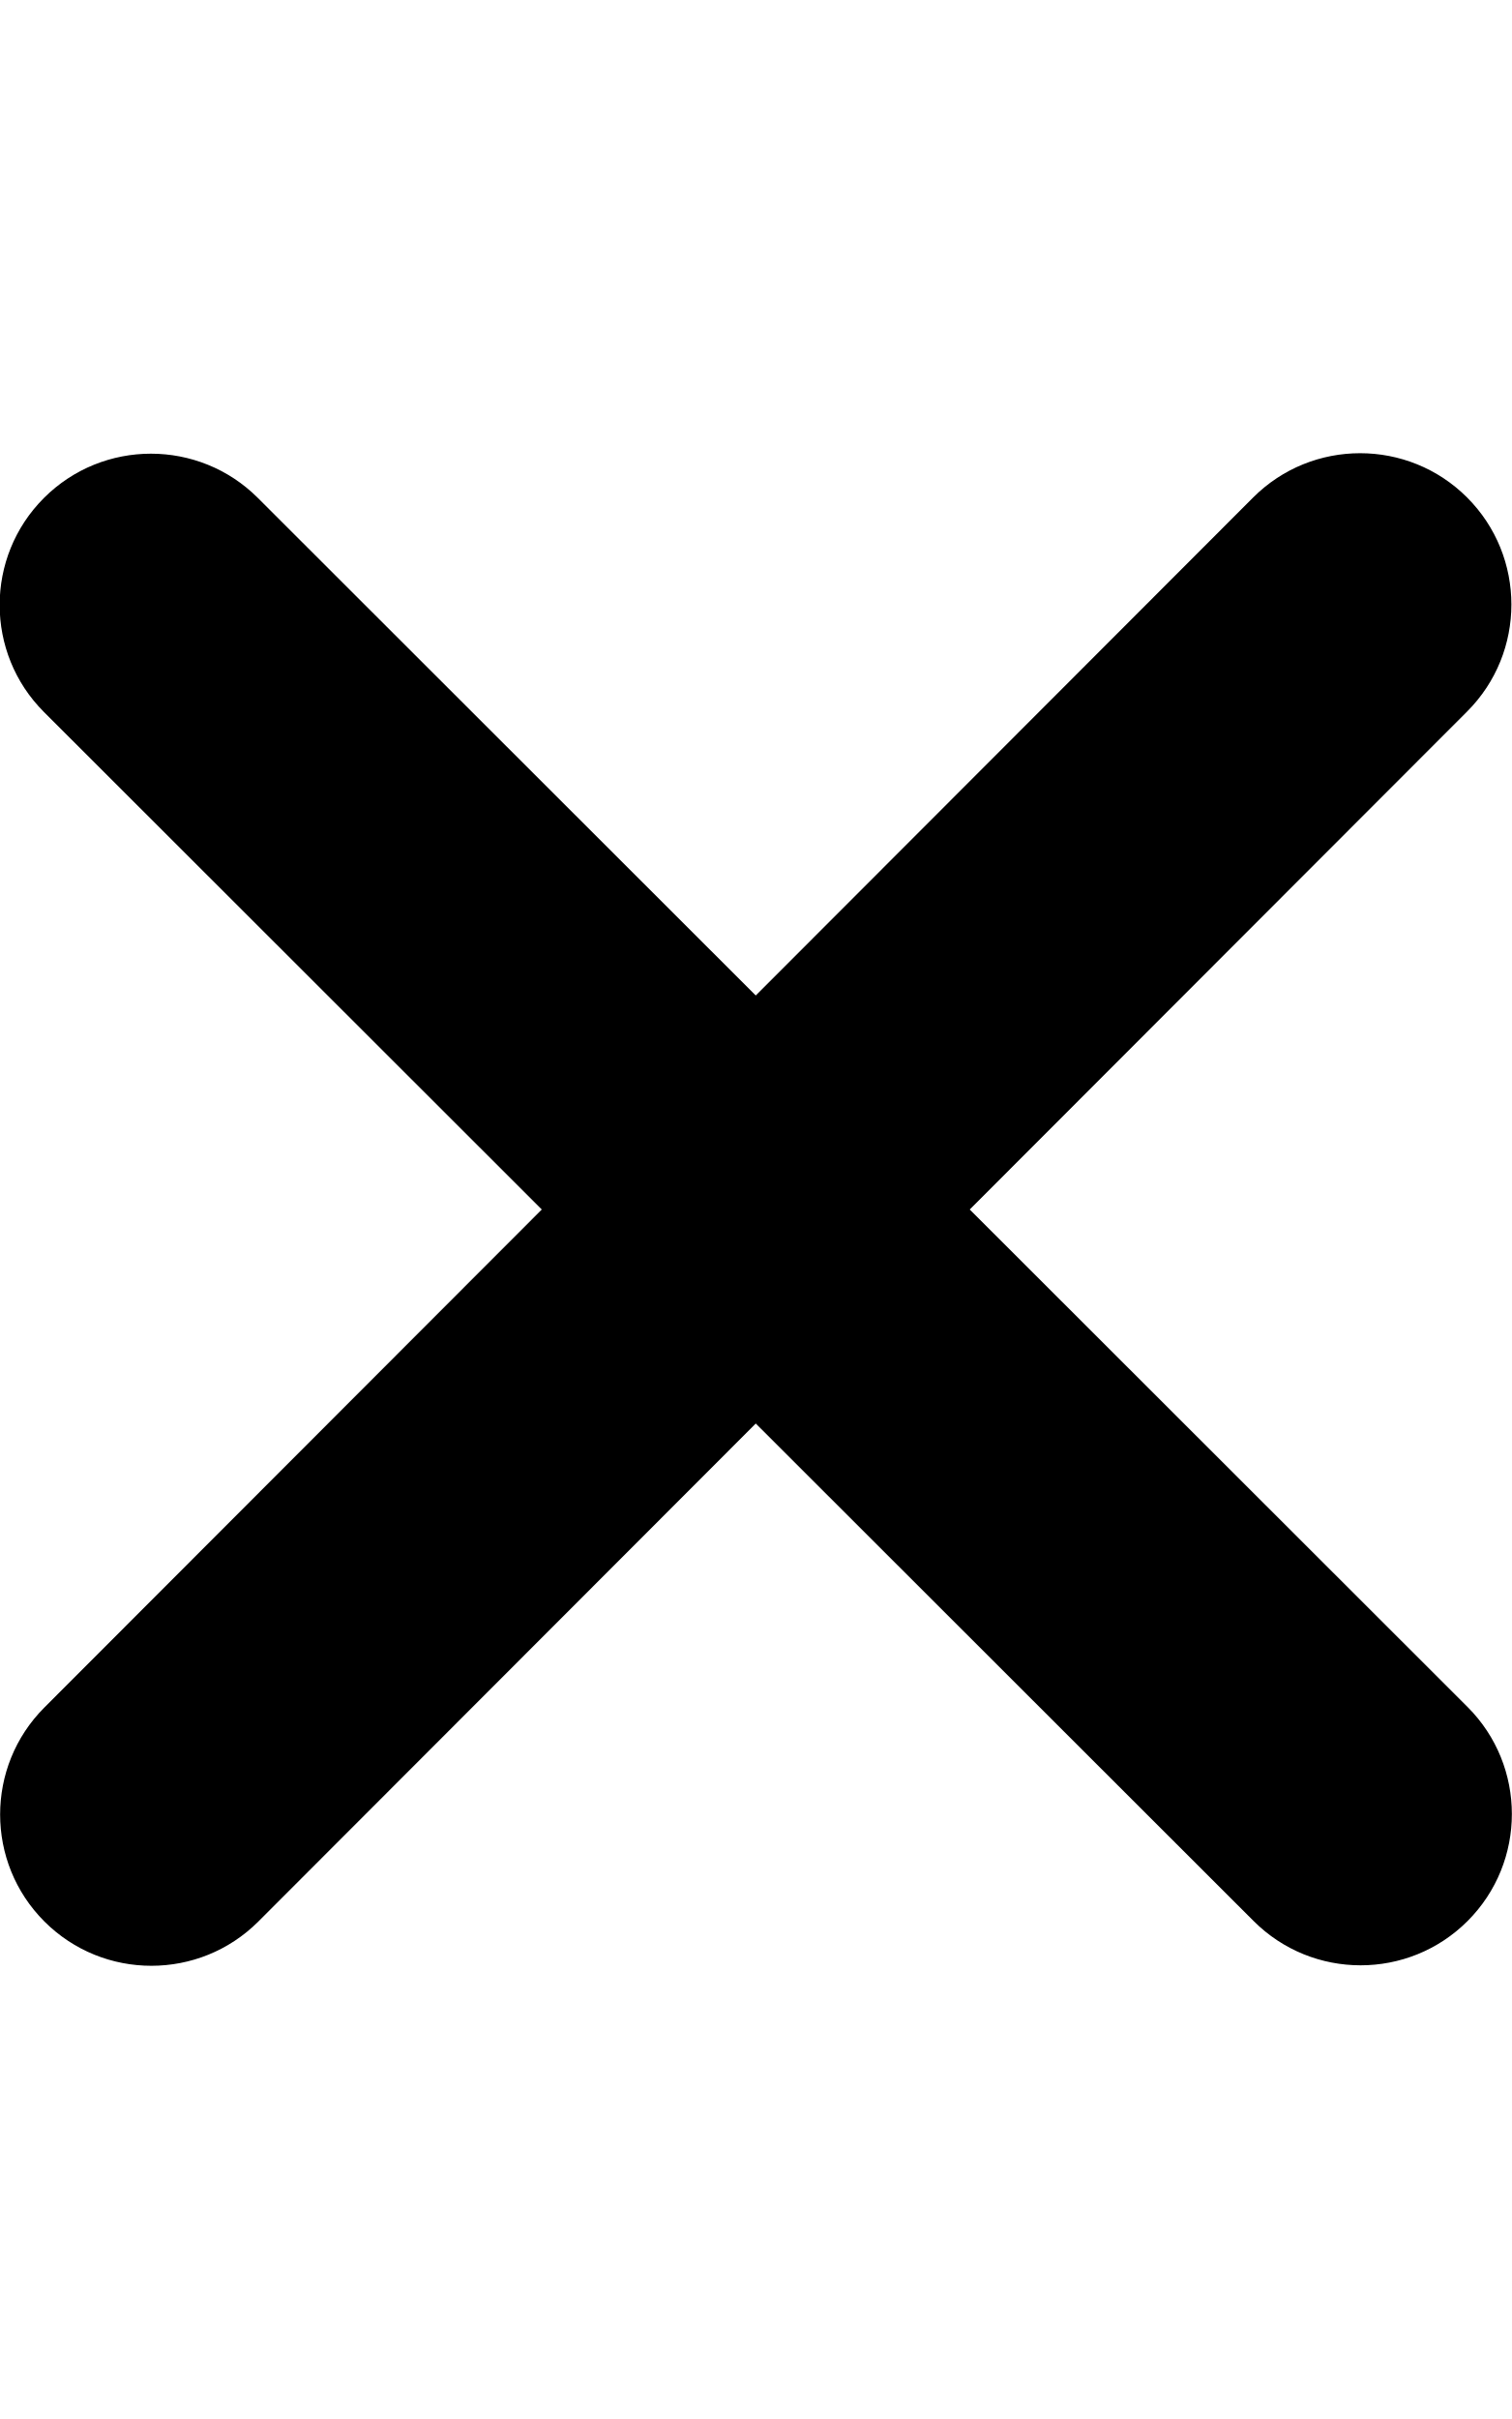
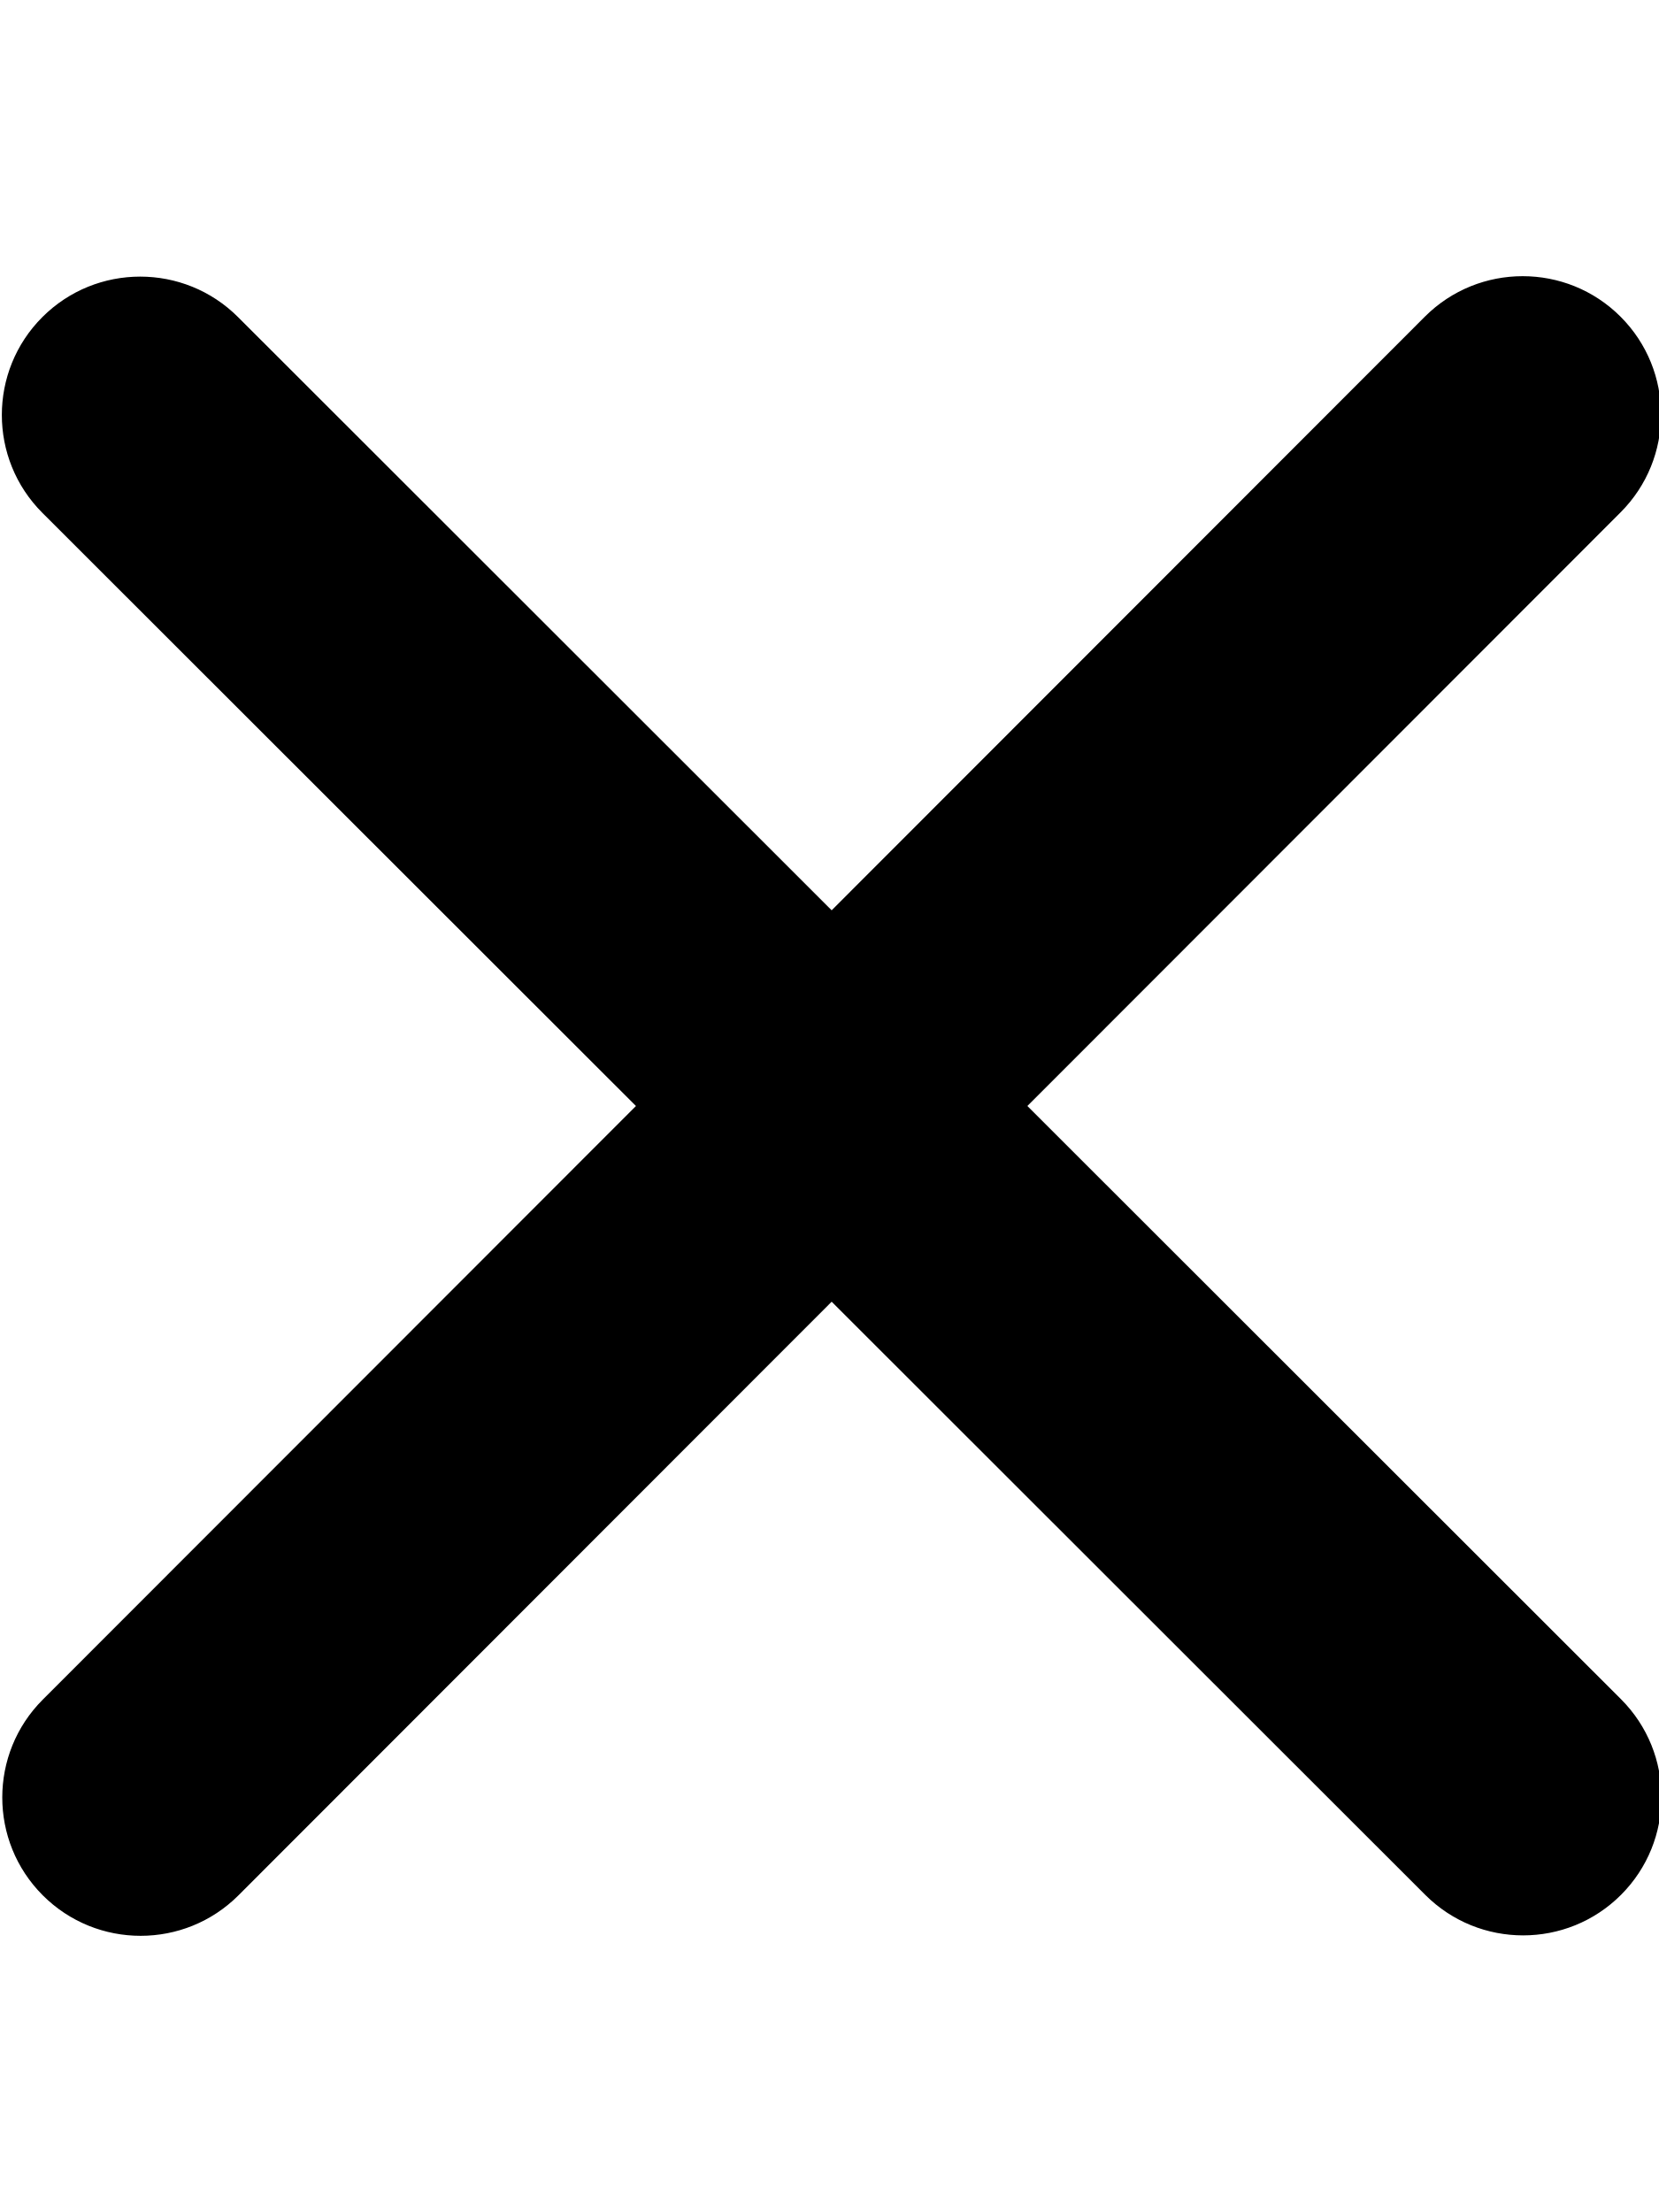
- <svg xmlns="http://www.w3.org/2000/svg" viewBox="0 0 320 512">
-   <path d="M310.6 150.6c12.5-12.5 12.5-32.8 0-45.3s-32.8-12.5-45.3 0L160 210.7 54.6 105.4c-12.5-12.5-32.8-12.5-45.3 0s-12.5 32.8 0 45.3L114.7 256 9.4 361.4c-12.5 12.5-12.5 32.8 0 45.3s32.8 12.5 45.3 0L160 301.3 265.4 406.6c12.5 12.5 32.8 12.5 45.3 0s12.5-32.8 0-45.3L205.3 256 310.6 150.6z" />
+ <svg xmlns="http://www.w3.org/2000/svg" viewBox="0 0 384 512">
+   <path fill="currentColor" d="M55.1 73.4c-12.5-12.5-32.8-12.5-45.3 0s-12.5 32.8 0 45.3L147.2 256 9.9 393.4c-12.5 12.5-12.5 32.8 0 45.3s32.8 12.5 45.3 0L192.5 301.3 329.9 438.6c12.5 12.5 32.8 12.5 45.3 0s12.5-32.8 0-45.3L237.8 256 375.1 118.6c12.5-12.5 12.5-32.8 0-45.3s-32.8-12.5-45.3 0L192.5 210.7 55.1 73.4z" />
</svg>
